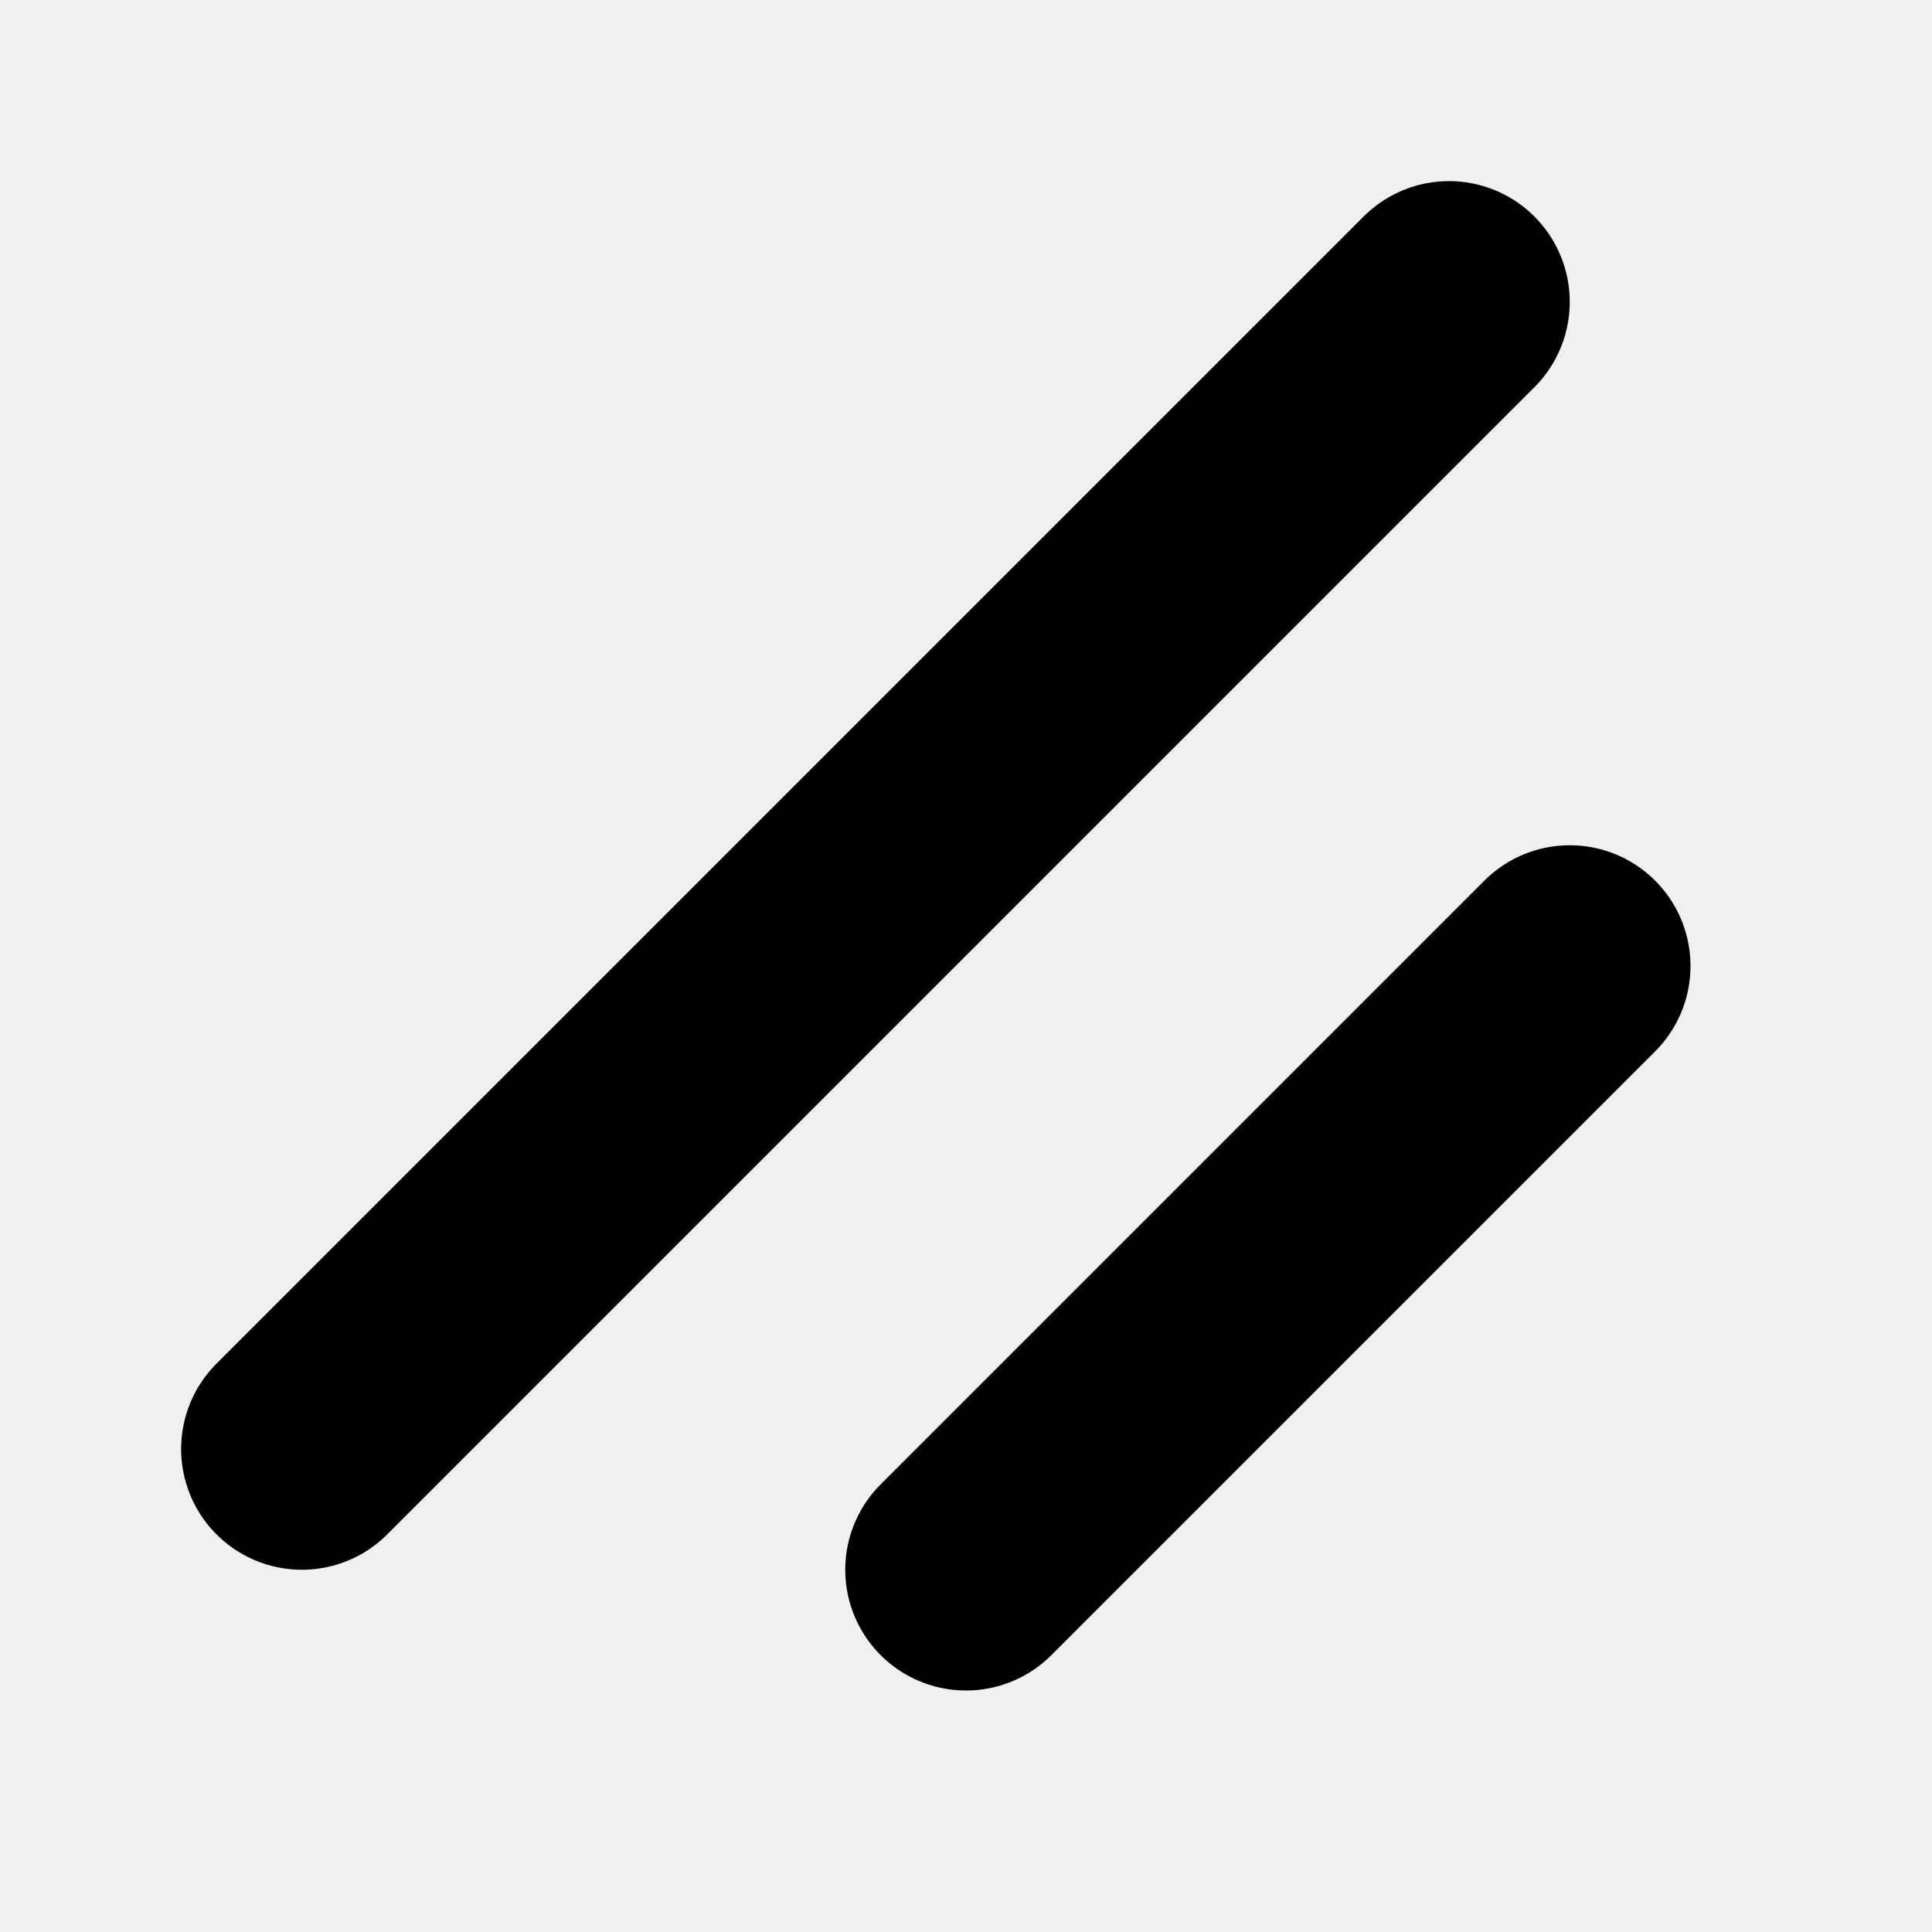
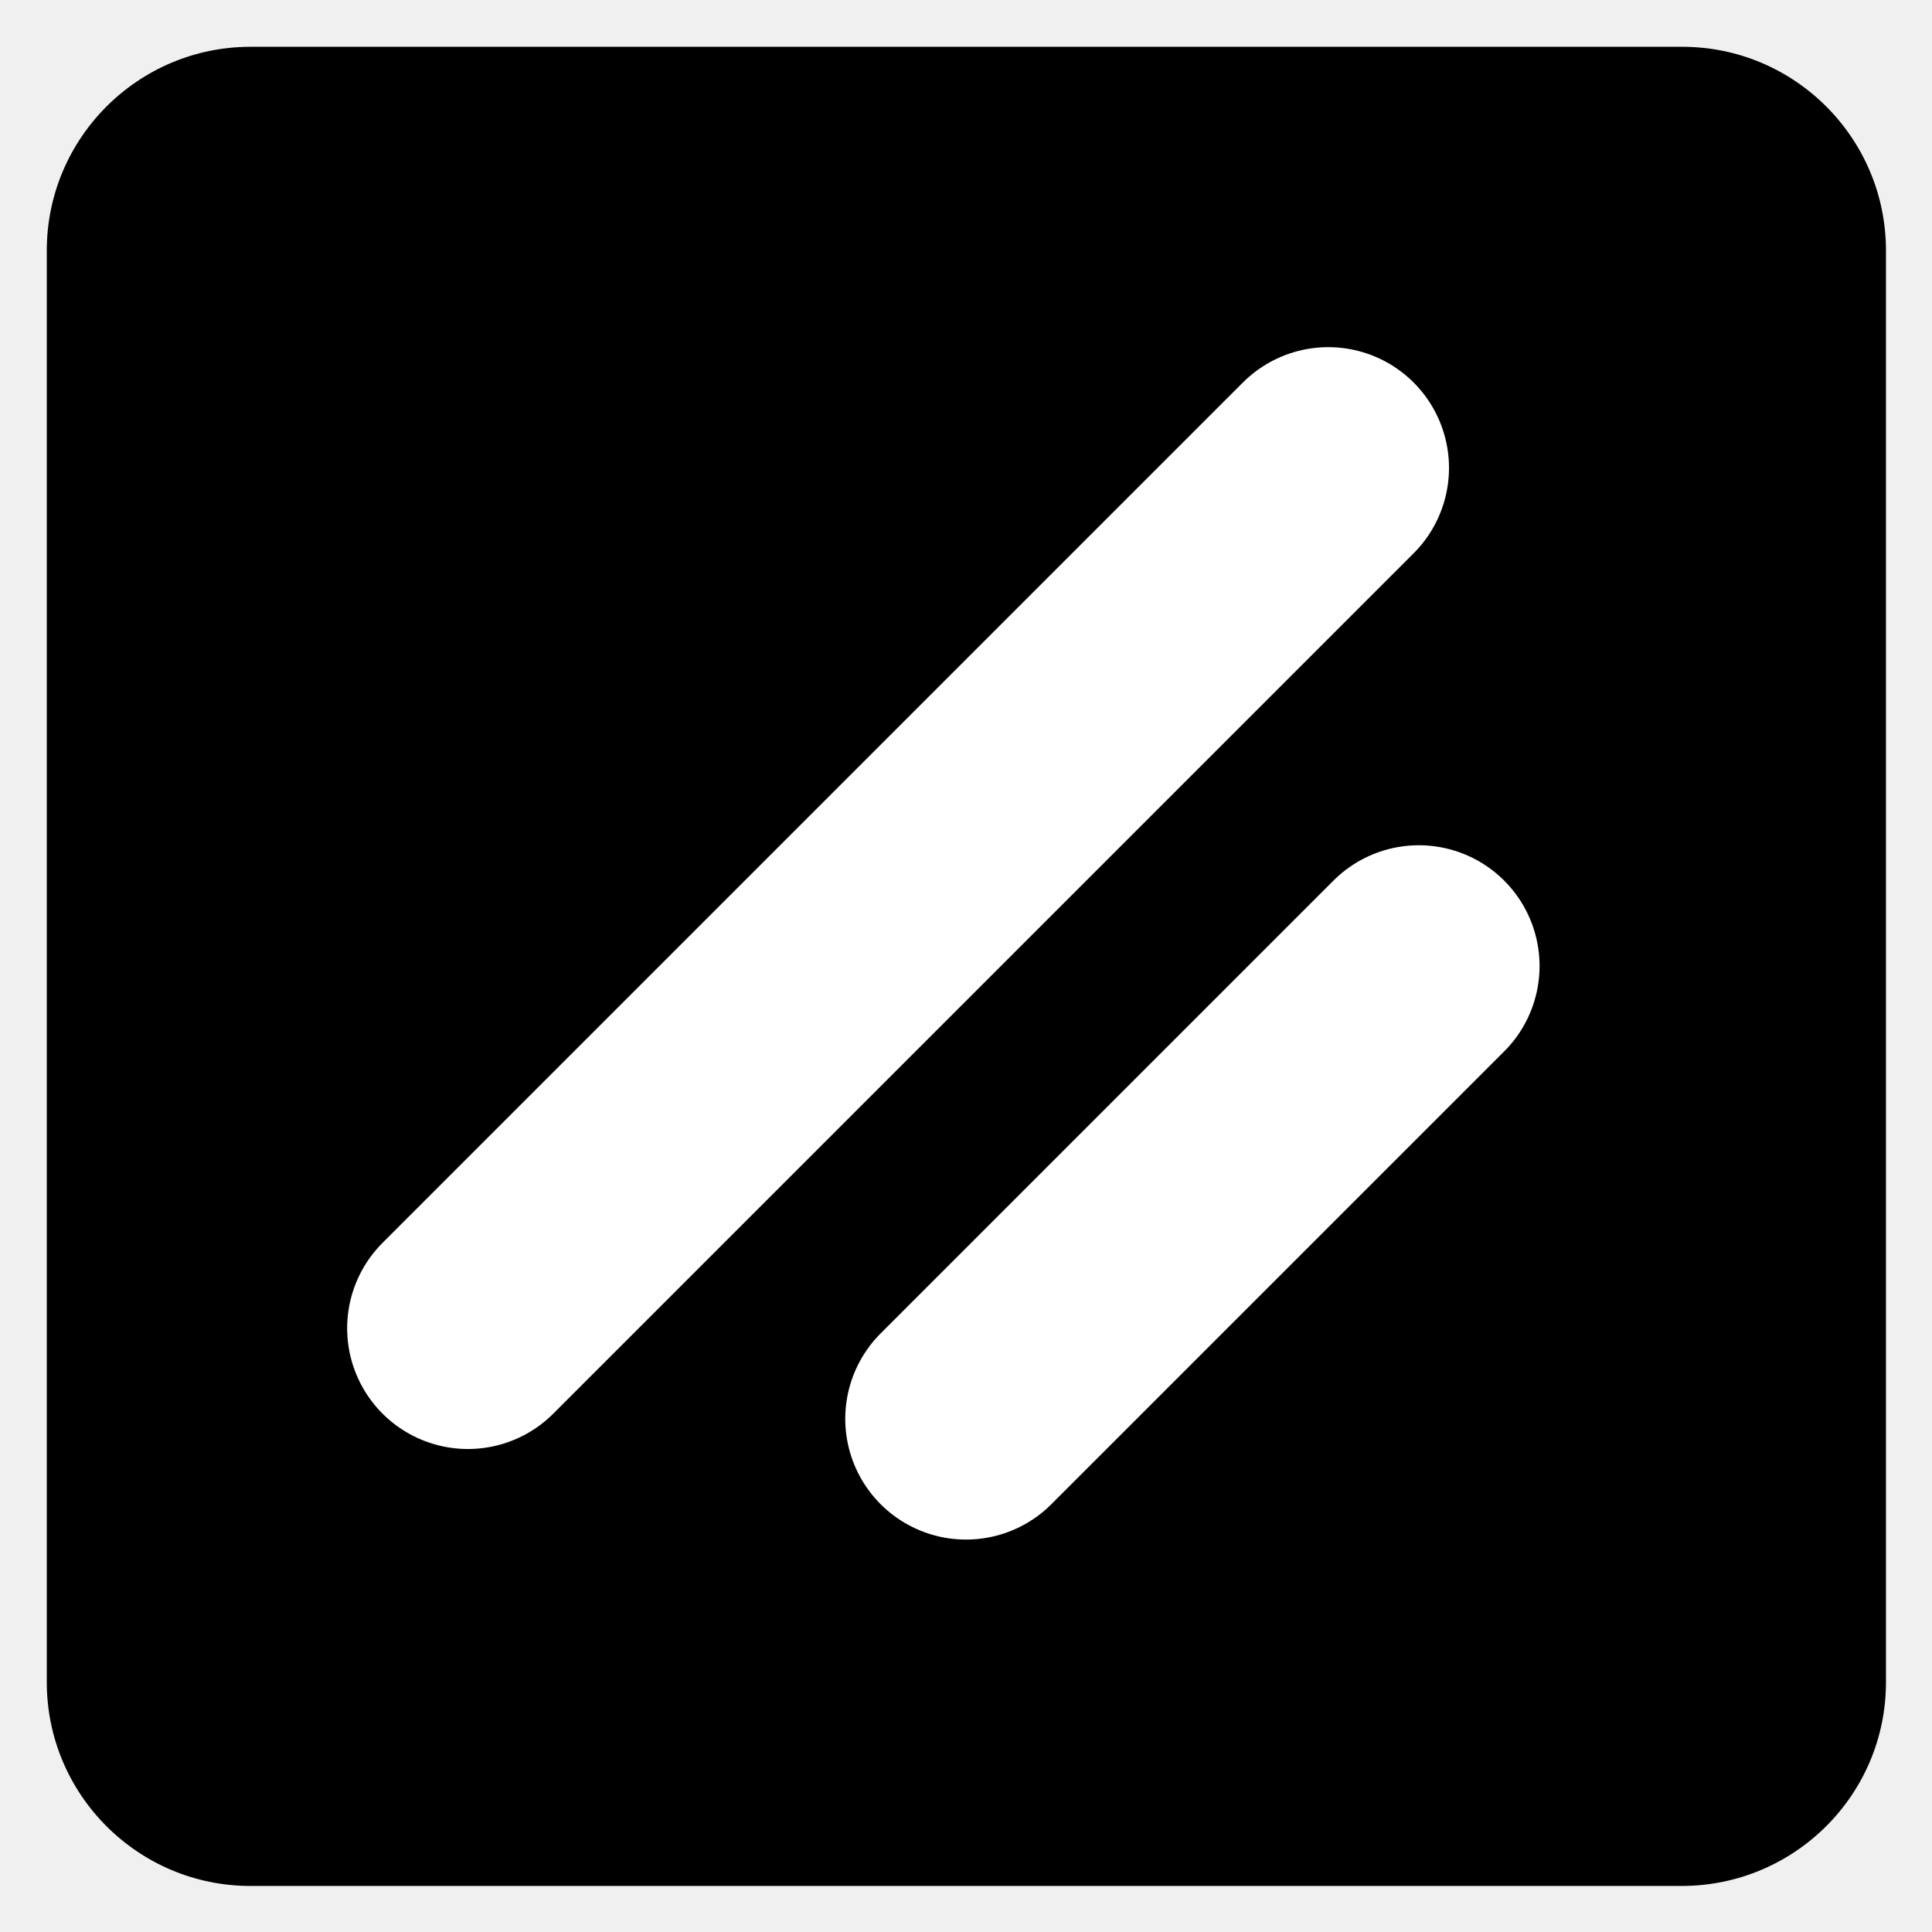
- <svg xmlns="http://www.w3.org/2000/svg" id="Layer_1" version="1.1" viewBox="0 0 256 256">
-   <defs>
-     <style>
-       .st0, .st1 {
-         fill: none;
-       }
- 
-       .st1 {
-         stroke: #000;
-         stroke-linecap: round;
-         stroke-linejoin: round;
-         stroke-width: 32px;
-       }
-     </style>
-   </defs>
-   <rect class="st0" width="256" height="256" />
-   <line class="st1" x1="208" y1="128" x2="128" y2="208" />
-   <line class="st1" x1="192" y1="40" x2="40" y2="192" />
+ <svg xmlns="http://www.w3.org/2000/svg" version="1.1" id="Layer_1" x="0px" y="0px" viewBox="0 0 256 256" style="enable-background:new 0 0 256 256;" xml:space="preserve">
+   <style type="text/css">
+ 	.st0{fill:none;}
+ 	.st1{fill:none;stroke:#FFFFFF;stroke-width:32;stroke-linecap:round;stroke-linejoin:round;}
+ </style>
+   <path d="M222.8,249.9H33.2c-14.9,0-27-12.1-27-27V33.2c0-14.9,12.1-27,27-27h189.7c14.9,0,27,12.1,27,27v189.7  C249.9,237.8,237.8,249.9,222.8,249.9z" />
+   <g>
+     <rect x="32" y="32" class="st0" width="192" height="192" />
+     <line class="st1" x1="188" y1="128" x2="128" y2="188" />
+     <line class="st1" x1="176" y1="62" x2="62" y2="176" />
+   </g>
</svg>
